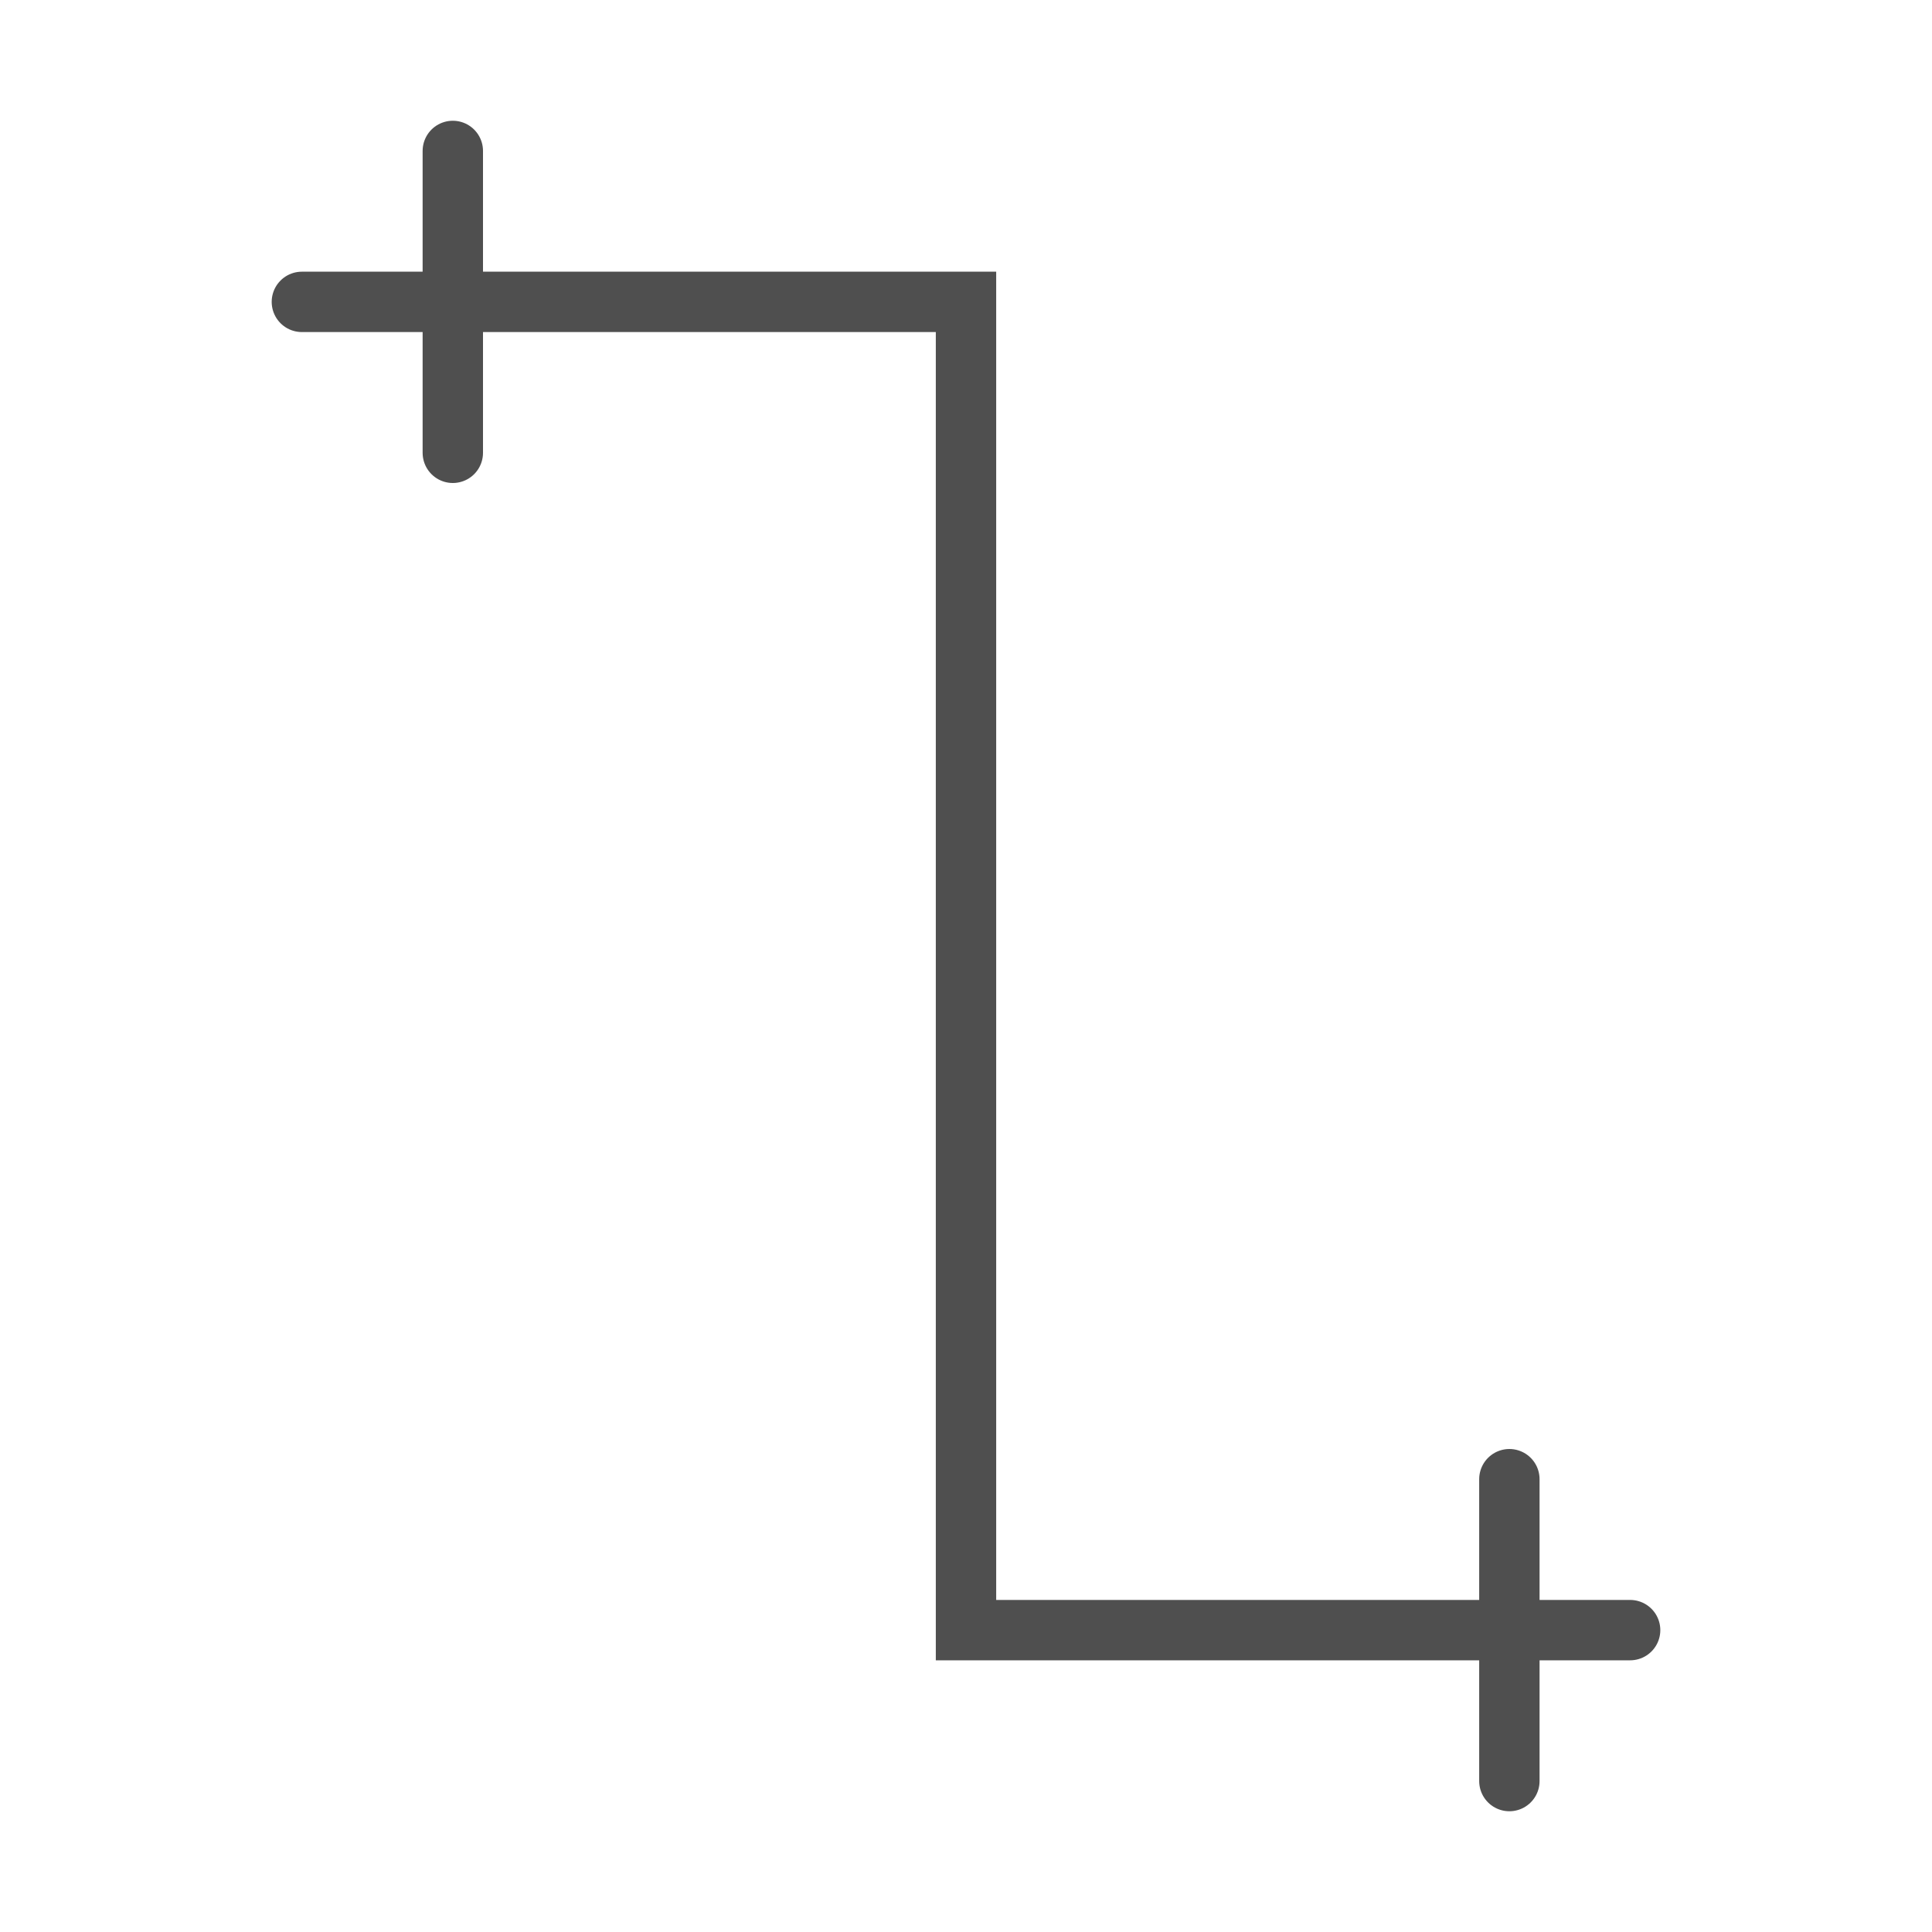
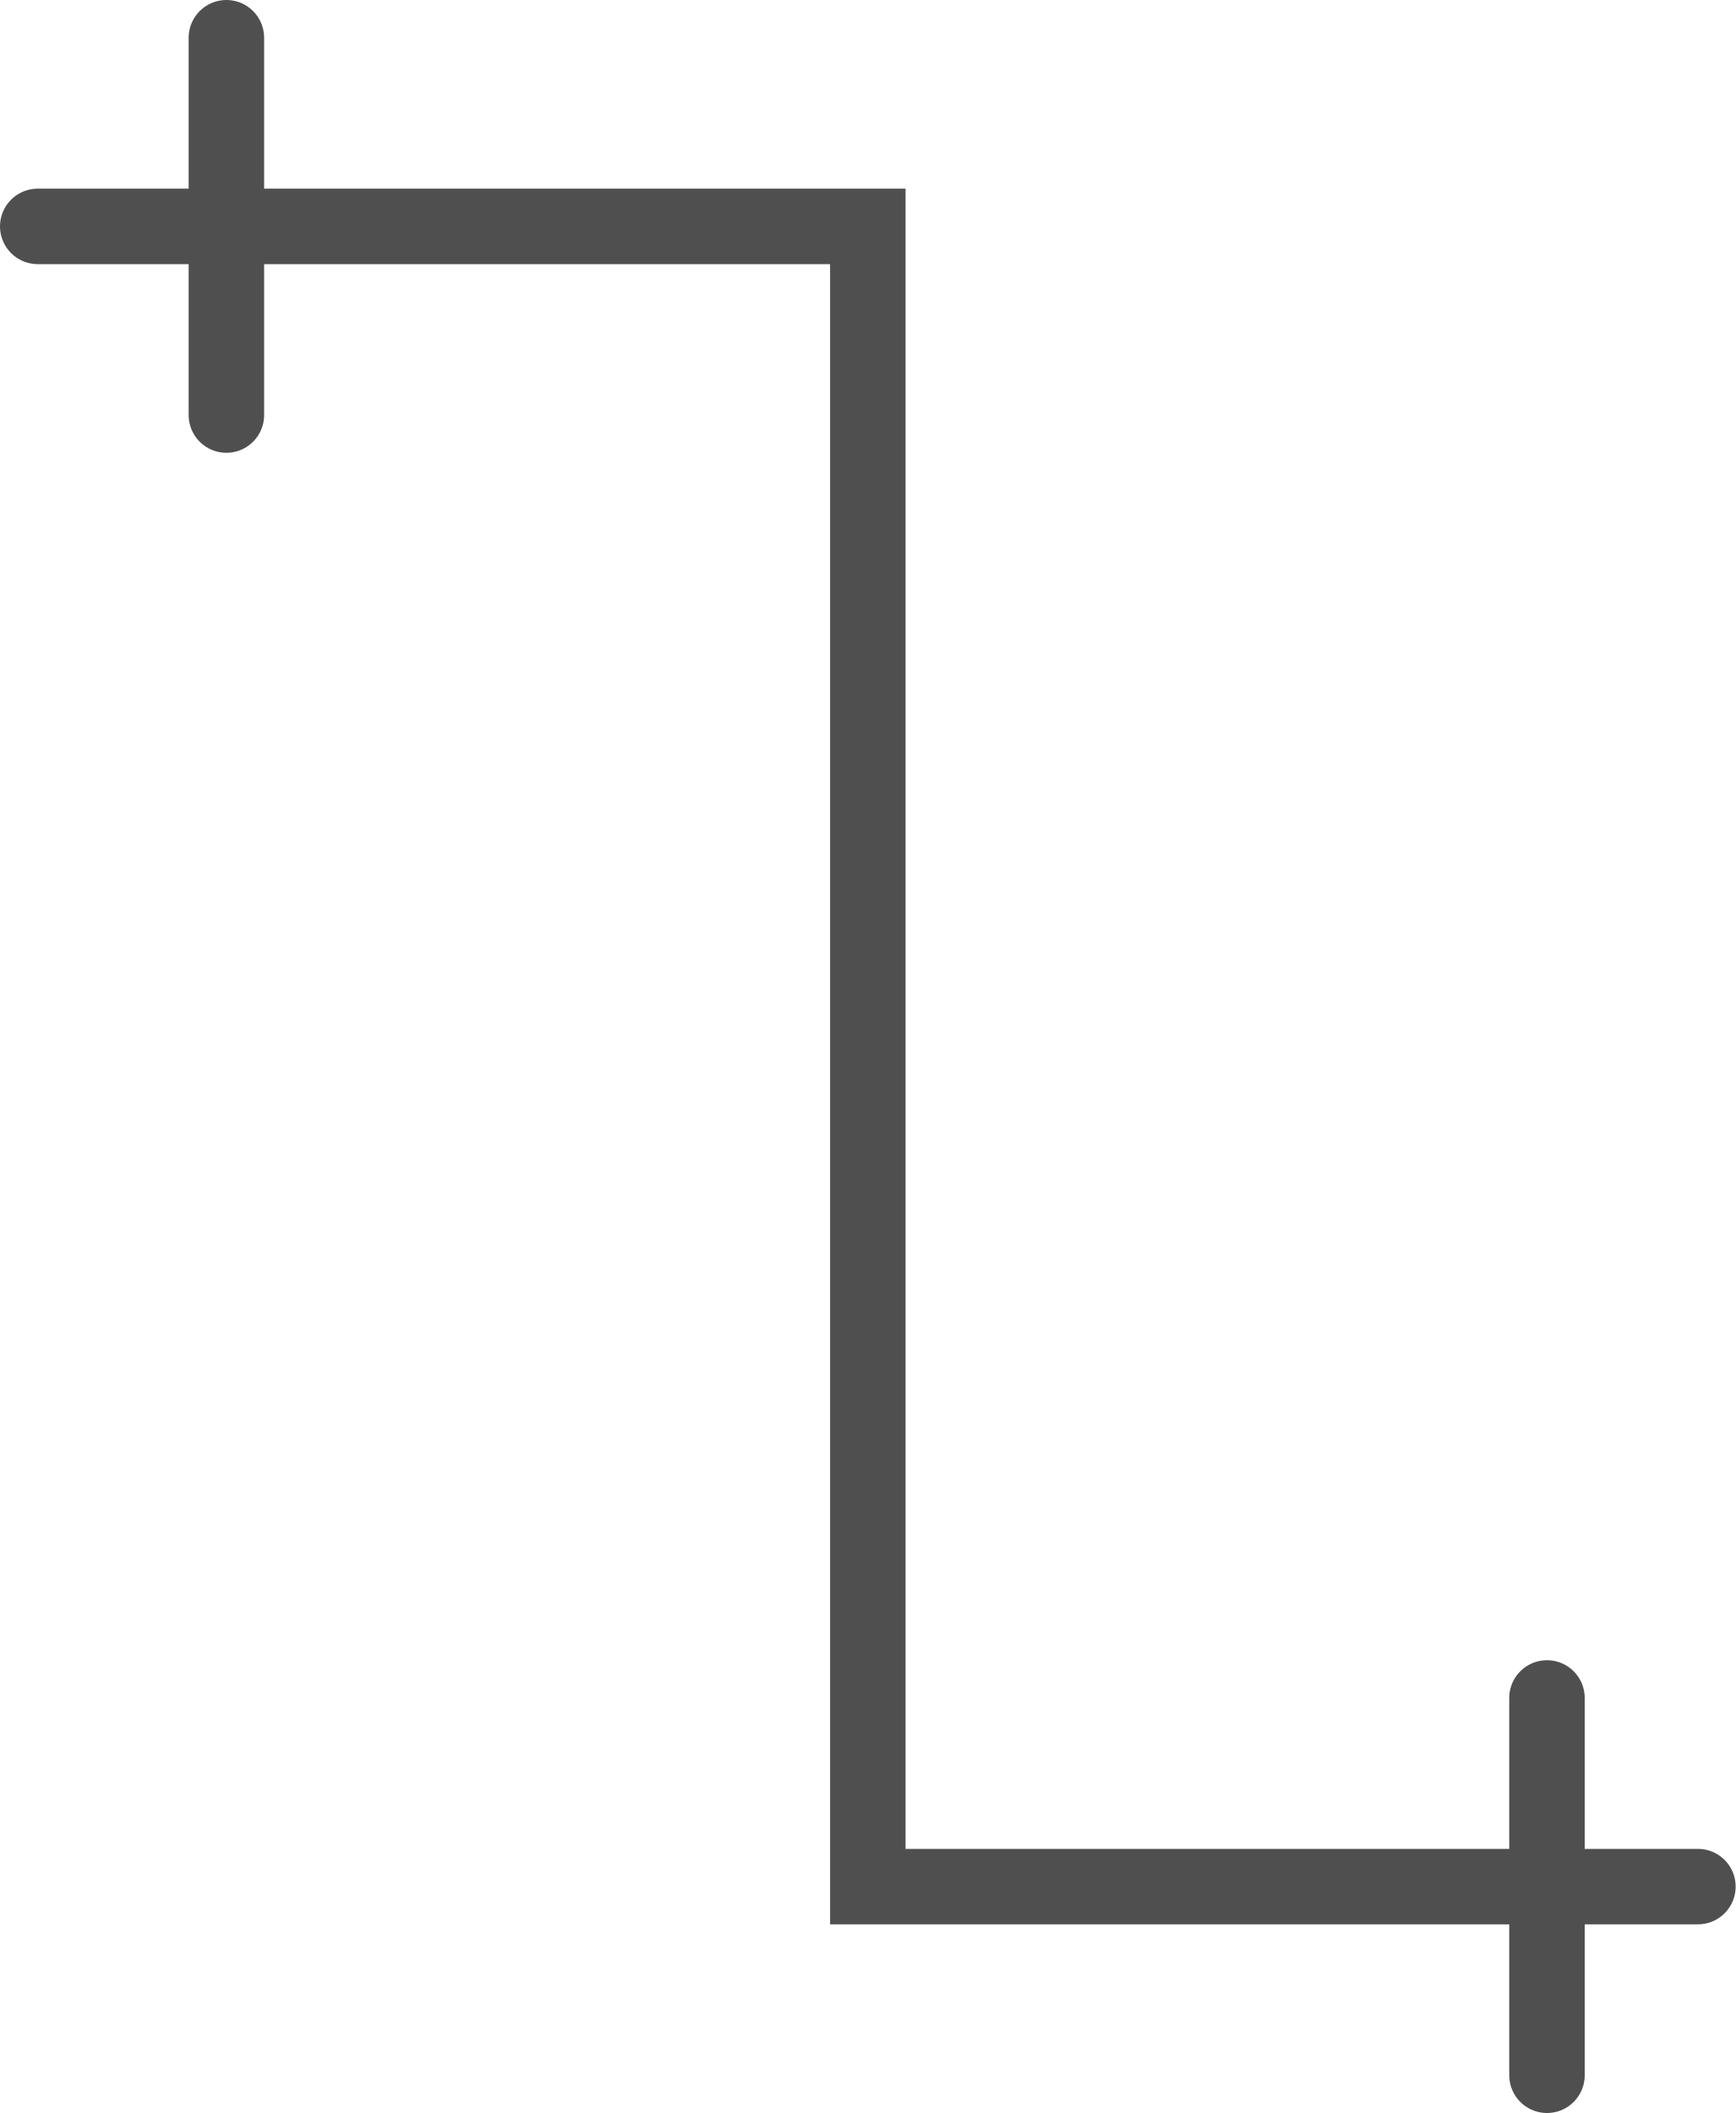
- <svg xmlns="http://www.w3.org/2000/svg" viewBox="0 0 64 64" fill="none" fill-rule="evenodd" stroke="#4f4f4f" stroke-linecap="round" stroke-linejoin="miter" stroke-width="2">
+ <svg xmlns="http://www.w3.org/2000/svg" viewBox="9 4 46 56" fill="none" fill-rule="evenodd" stroke="#4f4f4f" stroke-linecap="round" stroke-linejoin="miter" stroke-width="2">
  <path d="M10 10h22v44h22" />
  <path d="M15 5v10m35 34v10" />
</svg>
